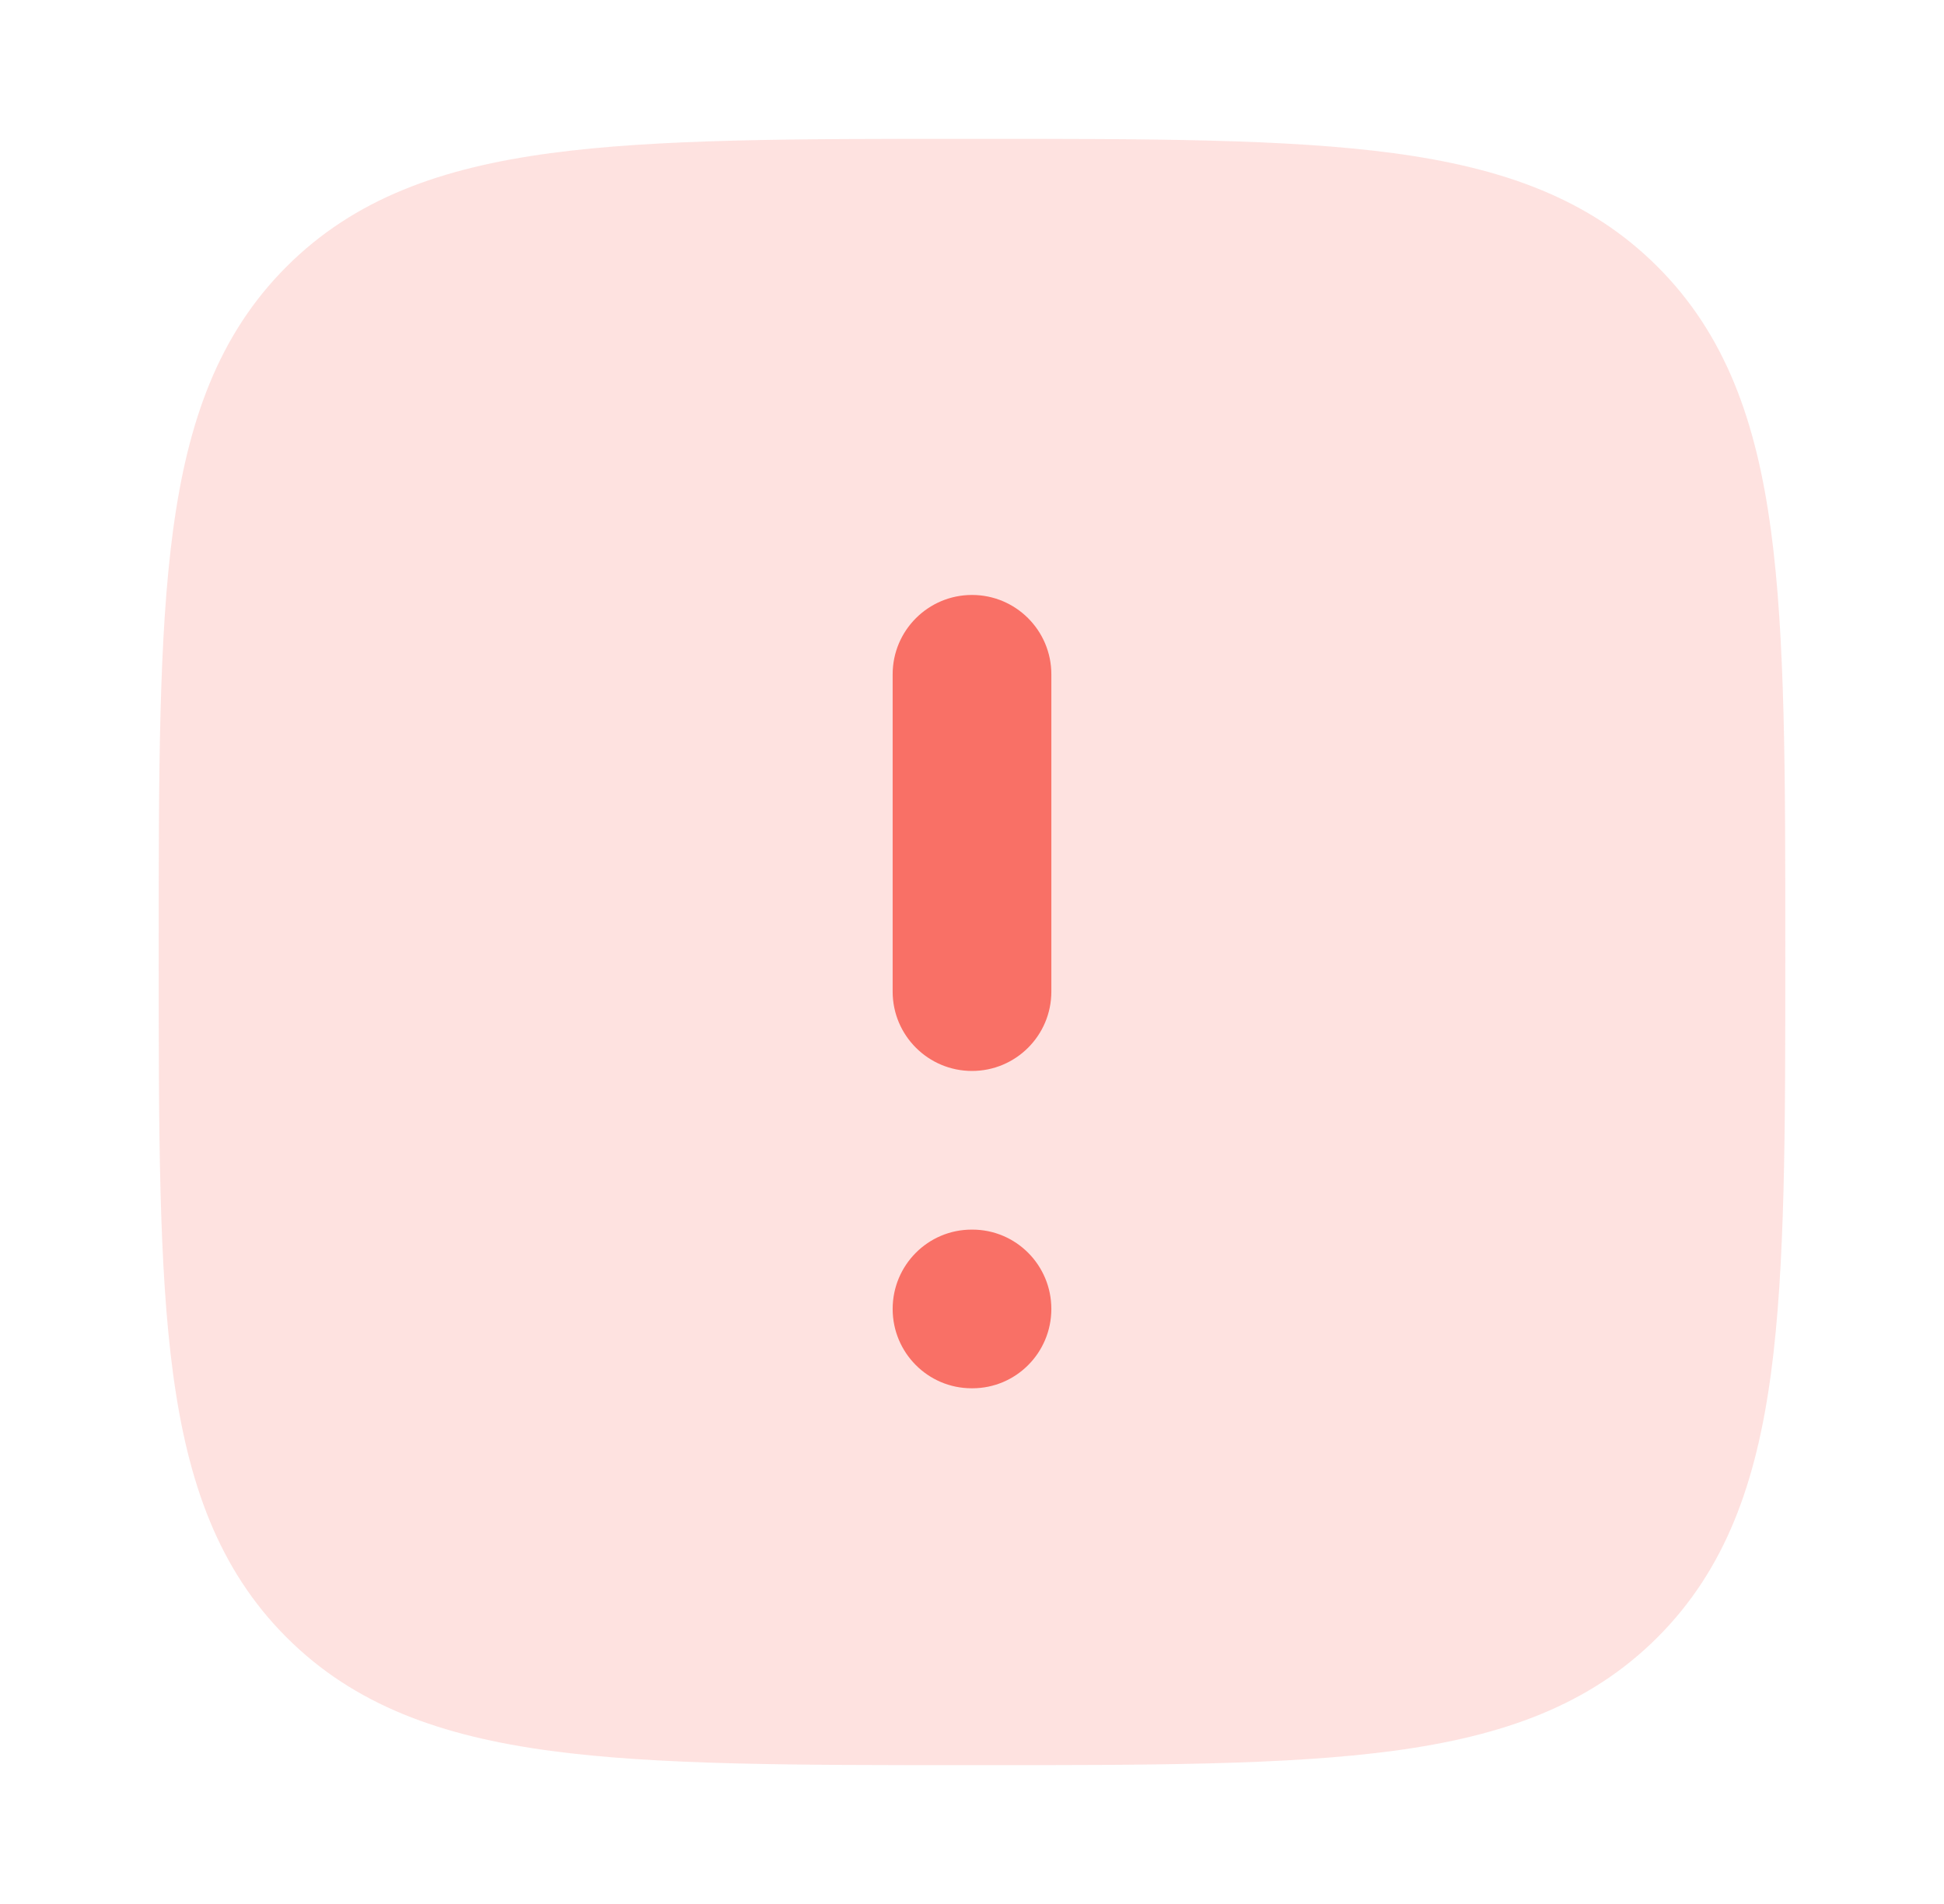
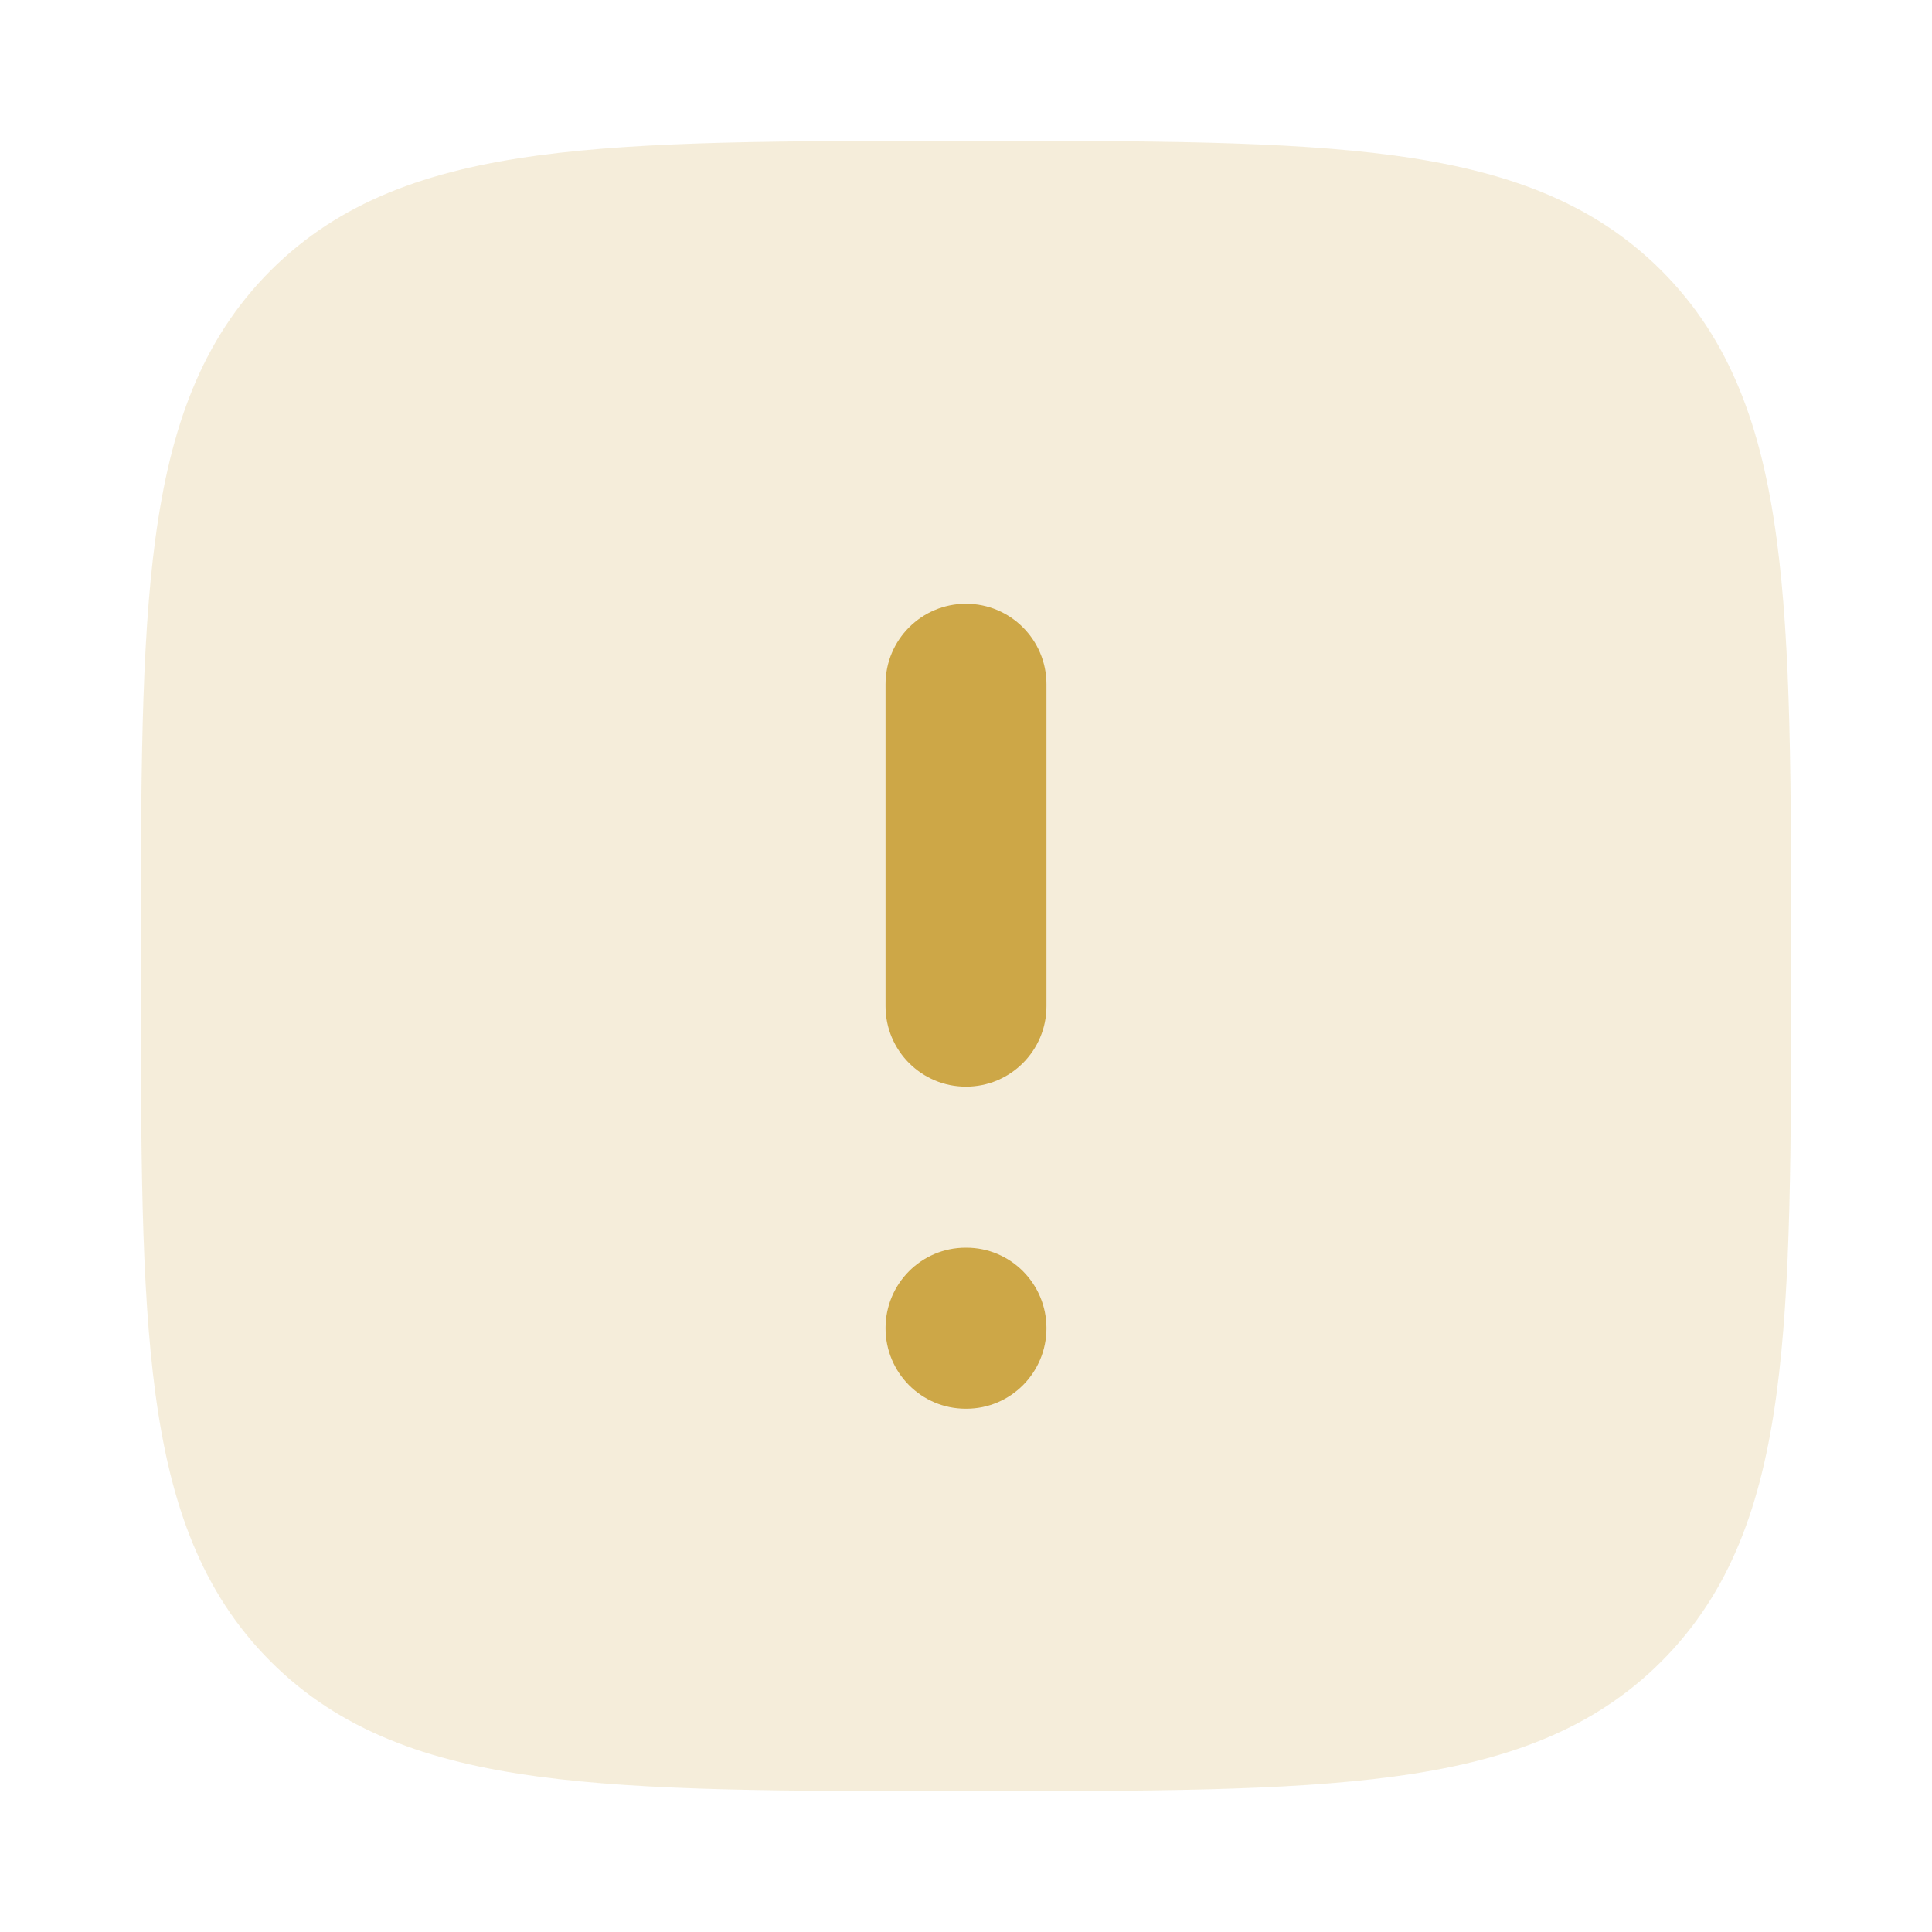
- <svg xmlns="http://www.w3.org/2000/svg" width="49" height="48" viewBox="0 0 49 48" fill="none">
-   <path opacity="0.2" d="M24.614 3.5C28.996 3.5 32.437 3.5 35.124 3.861C37.877 4.231 40.062 5.005 41.778 6.722C43.495 8.438 44.269 10.623 44.639 13.376C45 16.063 45 19.504 45 23.886V24.114C45 28.496 45 31.937 44.639 34.624C44.269 37.377 43.495 39.562 41.778 41.278C40.062 42.995 37.877 43.769 35.124 44.139C32.437 44.5 28.996 44.5 24.614 44.5H24.386C20.004 44.5 16.563 44.5 13.876 44.139C11.123 43.769 8.938 42.995 7.222 41.278C5.505 39.562 4.731 37.377 4.361 34.624C4 31.937 4 28.496 4 24.114V23.886C4 19.504 4 16.063 4.361 13.376C4.731 10.623 5.505 8.438 7.222 6.722C8.938 5.005 11.123 4.231 13.876 3.861C16.563 3.5 20.004 3.5 24.386 3.5H24.614Z" fill="#F97066" />
-   <path fill-rule="evenodd" clip-rule="evenodd" d="M22.5 32.999C22.5 31.894 23.391 30.999 24.491 30.999H24.509C25.609 30.999 26.5 31.894 26.5 32.999C26.5 34.104 25.609 34.999 24.509 34.999H24.491C23.391 34.999 22.5 34.104 22.5 32.999Z" fill="#F97066" />
-   <path fill-rule="evenodd" clip-rule="evenodd" d="M24.5 26.999C23.396 26.999 22.5 26.104 22.5 24.999V16.999C22.5 15.895 23.396 14.999 24.5 14.999C25.605 14.999 26.5 15.895 26.5 16.999V24.999C26.5 26.104 25.605 26.999 24.5 26.999Z" fill="#F97066" />
+ <svg xmlns="http://www.w3.org/2000/svg" width="20" height="20" viewBox="0 0 20 20" fill="none">
+   <path opacity="0.2" d="M10.048 1.458C11.873 1.458 13.307 1.458 14.427 1.609C15.574 1.763 16.484 2.086 17.199 2.801C17.914 3.516 18.237 4.426 18.391 5.574C18.542 6.693 18.542 8.127 18.542 9.953V10.048C18.542 11.873 18.542 13.307 18.391 14.427C18.237 15.574 17.914 16.484 17.199 17.199C16.484 17.915 15.574 18.237 14.427 18.391C13.307 18.542 11.873 18.542 10.048 18.542H9.952C8.127 18.542 6.693 18.542 5.573 18.391C4.426 18.237 3.516 17.915 2.801 17.199C2.086 16.484 1.763 15.574 1.609 14.427C1.458 13.307 1.458 11.873 1.458 10.048V9.953C1.458 8.127 1.458 6.693 1.609 5.574C1.763 4.426 2.086 3.516 2.801 2.801C3.516 2.086 4.426 1.763 5.573 1.609C6.693 1.458 8.127 1.458 9.952 1.458H10.048Z" fill="#CDA747" />
+   <path fill-rule="evenodd" clip-rule="evenodd" d="M9.167 13.749C9.167 13.289 9.538 12.916 9.996 12.916H10.004C10.462 12.916 10.833 13.289 10.833 13.749C10.833 14.21 10.462 14.583 10.004 14.583H9.996C9.538 14.583 9.167 14.21 9.167 13.749Z" fill="#CDA747" />
+   <path fill-rule="evenodd" clip-rule="evenodd" d="M10 11.249C9.54 11.249 9.167 10.876 9.167 10.416V7.083C9.167 6.623 9.54 6.25 10 6.25C10.46 6.25 10.833 6.623 10.833 7.083V10.416C10.833 10.876 10.46 11.249 10 11.249Z" fill="#CDA747" />
</svg>
